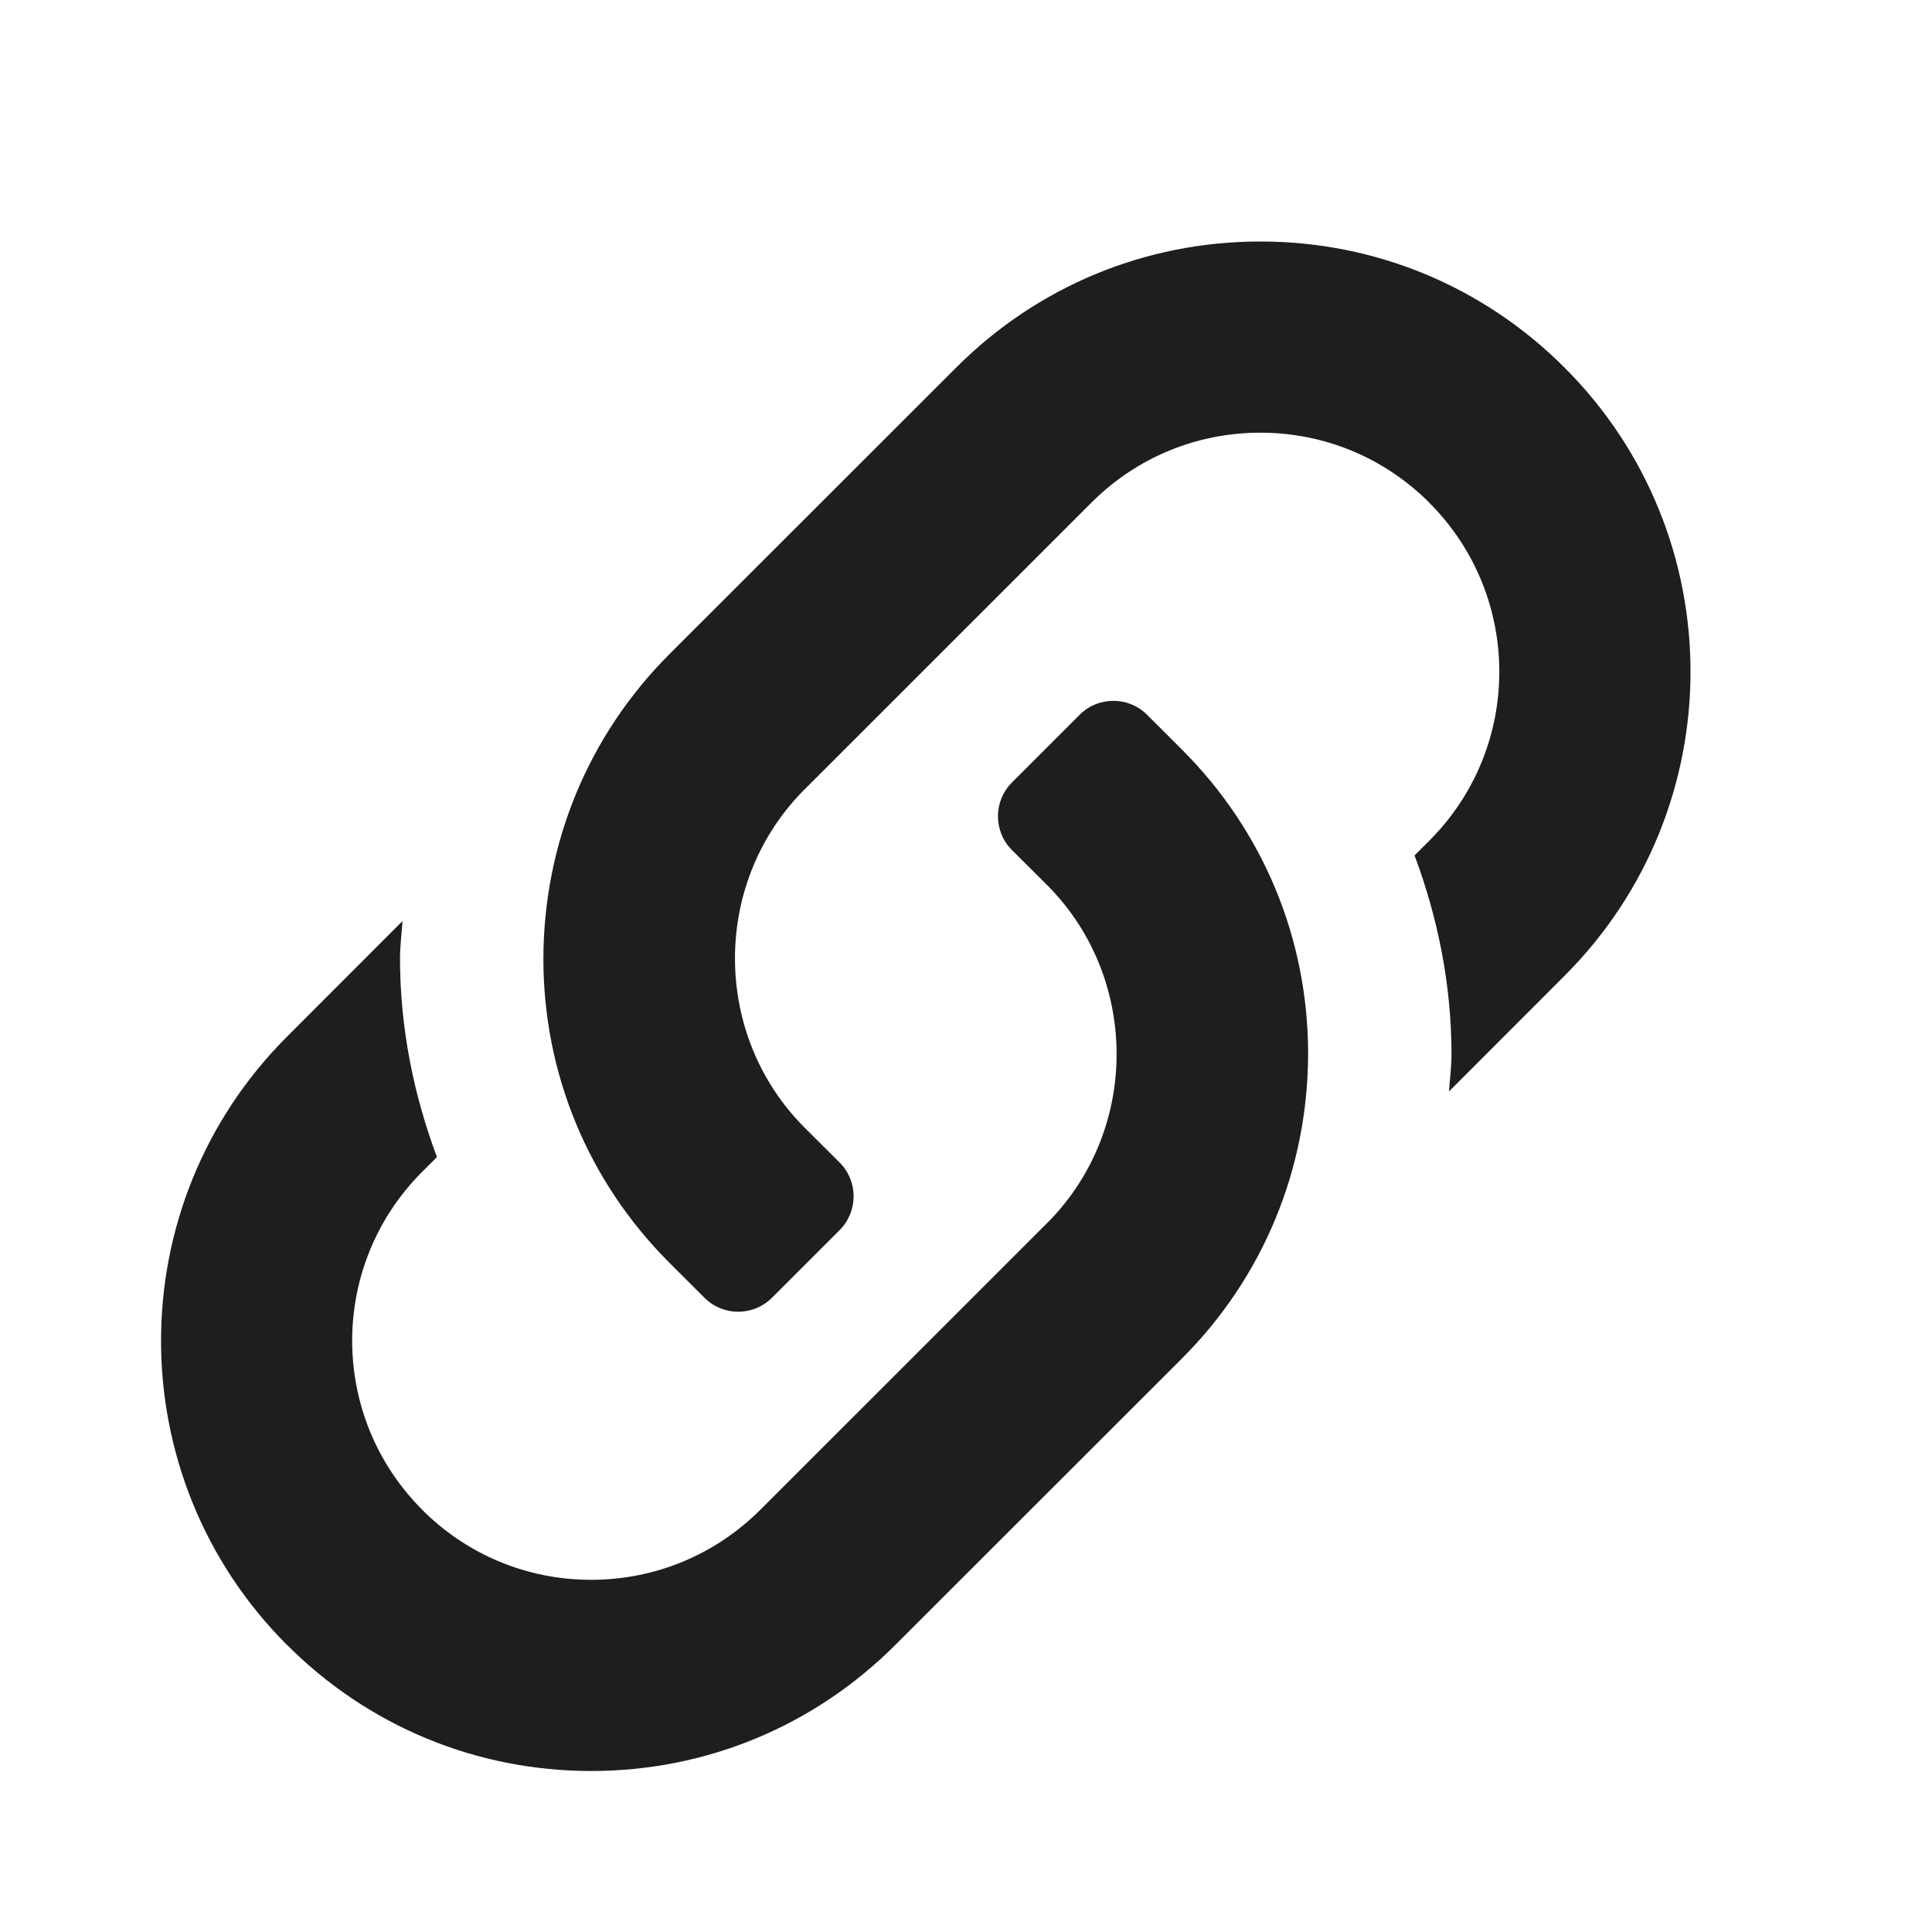
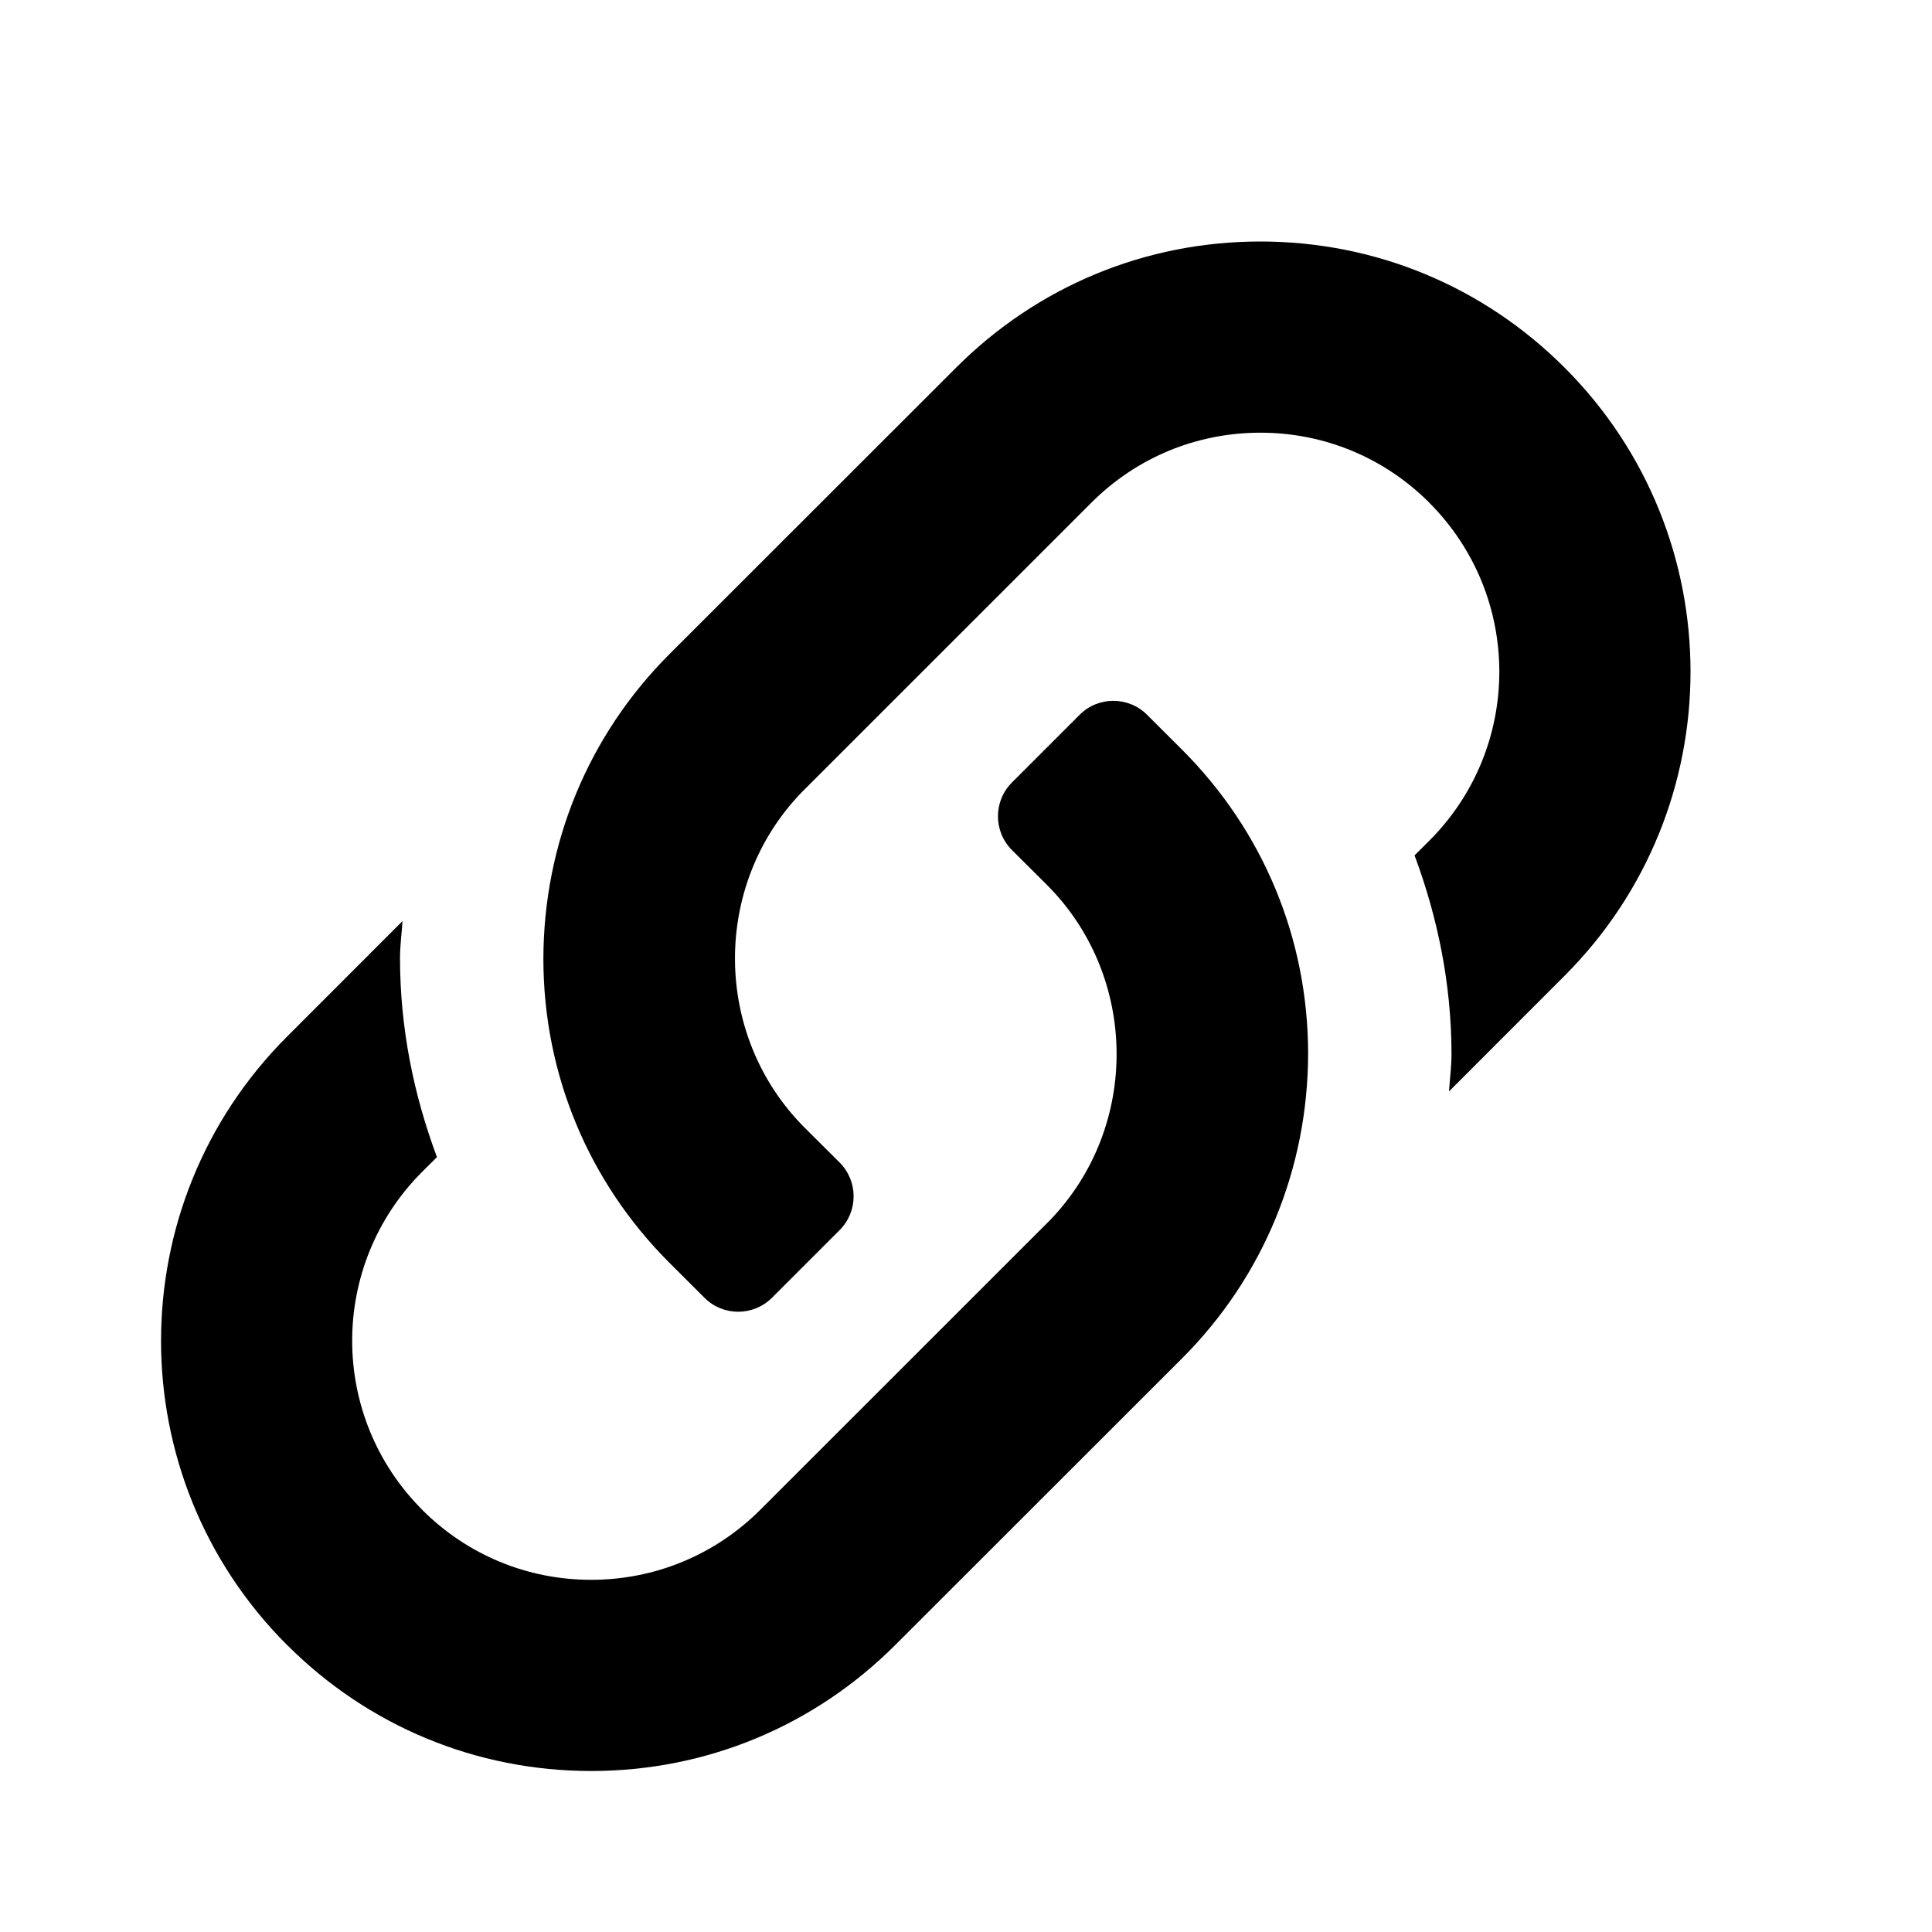
<svg xmlns="http://www.w3.org/2000/svg" width="24" height="24" viewBox="0 0 24 24">
-   <path fill="#1E1E1E" fill-rule="evenodd" d="M19.435,4.566 L19.435,4.566 C18.425,3.556 17.083,3 15.656,3 C14.229,3 12.888,3.556 11.878,4.566 C11.878,4.566 8.508,7.935 8.314,8.128 C7.308,9.135 6.752,10.479 6.75,11.915 C6.752,13.341 7.308,14.679 8.315,15.686 L8.751,16.121 C8.866,16.237 9.018,16.295 9.17,16.295 C9.321,16.295 9.474,16.237 9.59,16.121 L10.43,15.281 C10.662,15.049 10.662,14.673 10.43,14.441 L9.994,14.007 C8.856,12.867 8.84,10.999 9.96,9.841 C9.995,9.805 13.558,6.244 13.558,6.244 C14.118,5.684 14.864,5.375 15.657,5.375 C16.449,5.375 17.194,5.684 17.754,6.243 C17.755,6.243 17.755,6.245 17.755,6.245 C18.915,7.406 18.915,9.283 17.756,10.443 L17.572,10.626 C17.86,11.398 18.03,12.225 18.031,13.094 C18.031,13.251 18.01,13.403 18,13.558 L19.435,12.122 C21.523,10.035 21.521,6.65 19.435,4.566 L19.435,4.566 Z M14.25,8.88 C14.135,8.764 13.983,8.706 13.831,8.706 C13.679,8.706 13.527,8.763 13.411,8.88 L12.571,9.72 C12.339,9.952 12.339,10.328 12.571,10.56 L13.007,10.994 C14.145,12.133 14.161,14.002 13.041,15.16 C13.006,15.196 9.443,18.757 9.443,18.757 C8.882,19.316 8.136,19.625 7.343,19.625 C6.551,19.625 5.806,19.316 5.246,18.757 L5.245,18.755 C4.085,17.594 4.085,15.717 5.244,14.557 L5.428,14.374 C5.14,13.603 4.97,12.775 4.969,11.906 C4.969,11.749 4.99,11.597 5,11.442 L3.565,12.878 C1.478,14.965 1.48,18.349 3.565,20.434 L3.566,20.434 C4.575,21.444 5.917,22 7.344,22 C8.771,22 10.112,21.444 11.122,20.434 C11.122,20.434 14.493,17.065 14.686,16.872 C15.692,15.865 16.248,14.52 16.25,13.085 C16.248,11.659 15.692,10.321 14.685,9.314 L14.25,8.88 L14.25,8.88 Z" />
+   <path fill="#000000" fill-rule="evenodd" d="M19.435,4.566 L19.435,4.566 C18.425,3.556 17.083,3 15.656,3 C14.229,3 12.888,3.556 11.878,4.566 C11.878,4.566 8.508,7.935 8.314,8.128 C7.308,9.135 6.752,10.479 6.75,11.915 C6.752,13.341 7.308,14.679 8.315,15.686 L8.751,16.121 C8.866,16.237 9.018,16.295 9.17,16.295 C9.321,16.295 9.474,16.237 9.59,16.121 L10.43,15.281 C10.662,15.049 10.662,14.673 10.43,14.441 L9.994,14.007 C8.856,12.867 8.84,10.999 9.96,9.841 C9.995,9.805 13.558,6.244 13.558,6.244 C14.118,5.684 14.864,5.375 15.657,5.375 C16.449,5.375 17.194,5.684 17.754,6.243 C17.755,6.243 17.755,6.245 17.755,6.245 C18.915,7.406 18.915,9.283 17.756,10.443 L17.572,10.626 C17.86,11.398 18.03,12.225 18.031,13.094 C18.031,13.251 18.01,13.403 18,13.558 L19.435,12.122 C21.523,10.035 21.521,6.65 19.435,4.566 L19.435,4.566 Z M14.25,8.88 C14.135,8.764 13.983,8.706 13.831,8.706 C13.679,8.706 13.527,8.763 13.411,8.88 L12.571,9.72 C12.339,9.952 12.339,10.328 12.571,10.56 L13.007,10.994 C14.145,12.133 14.161,14.002 13.041,15.16 C13.006,15.196 9.443,18.757 9.443,18.757 C8.882,19.316 8.136,19.625 7.343,19.625 C6.551,19.625 5.806,19.316 5.246,18.757 L5.245,18.755 C4.085,17.594 4.085,15.717 5.244,14.557 L5.428,14.374 C5.14,13.603 4.97,12.775 4.969,11.906 C4.969,11.749 4.99,11.597 5,11.442 L3.565,12.878 C1.478,14.965 1.48,18.349 3.565,20.434 L3.566,20.434 C4.575,21.444 5.917,22 7.344,22 C8.771,22 10.112,21.444 11.122,20.434 C11.122,20.434 14.493,17.065 14.686,16.872 C15.692,15.865 16.248,14.52 16.25,13.085 C16.248,11.659 15.692,10.321 14.685,9.314 L14.25,8.88 L14.25,8.88 Z" />
</svg>
